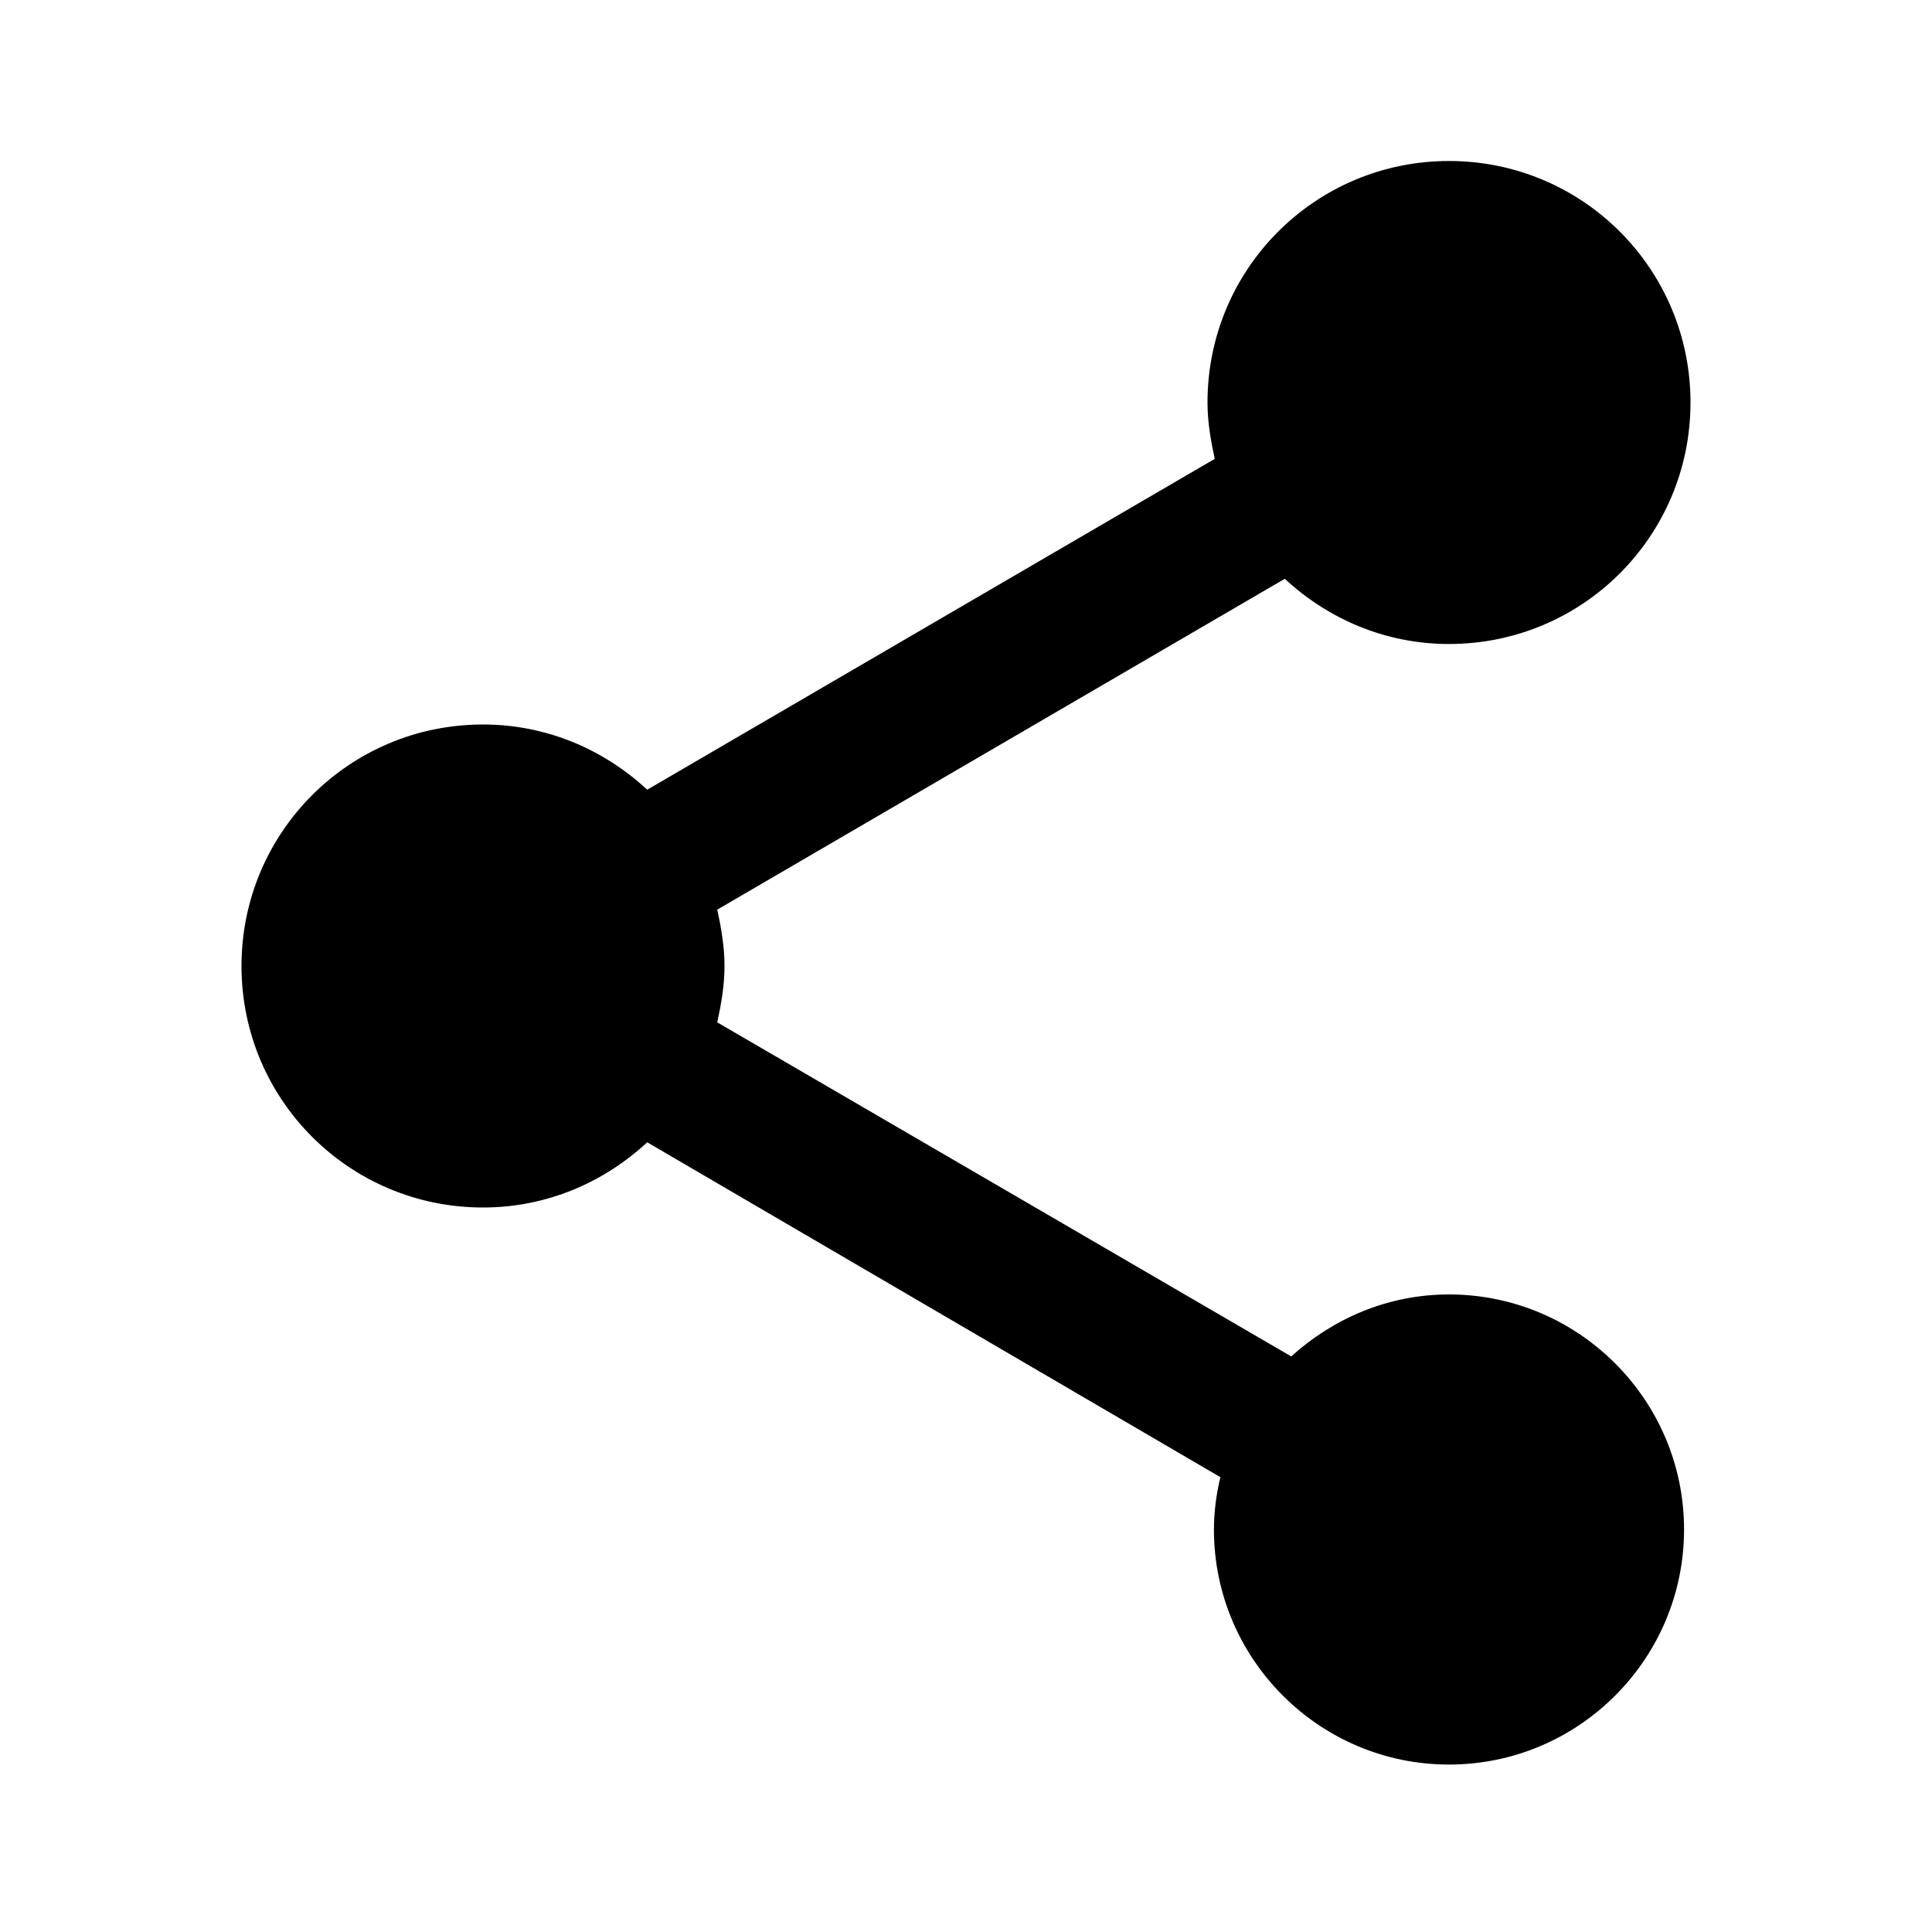
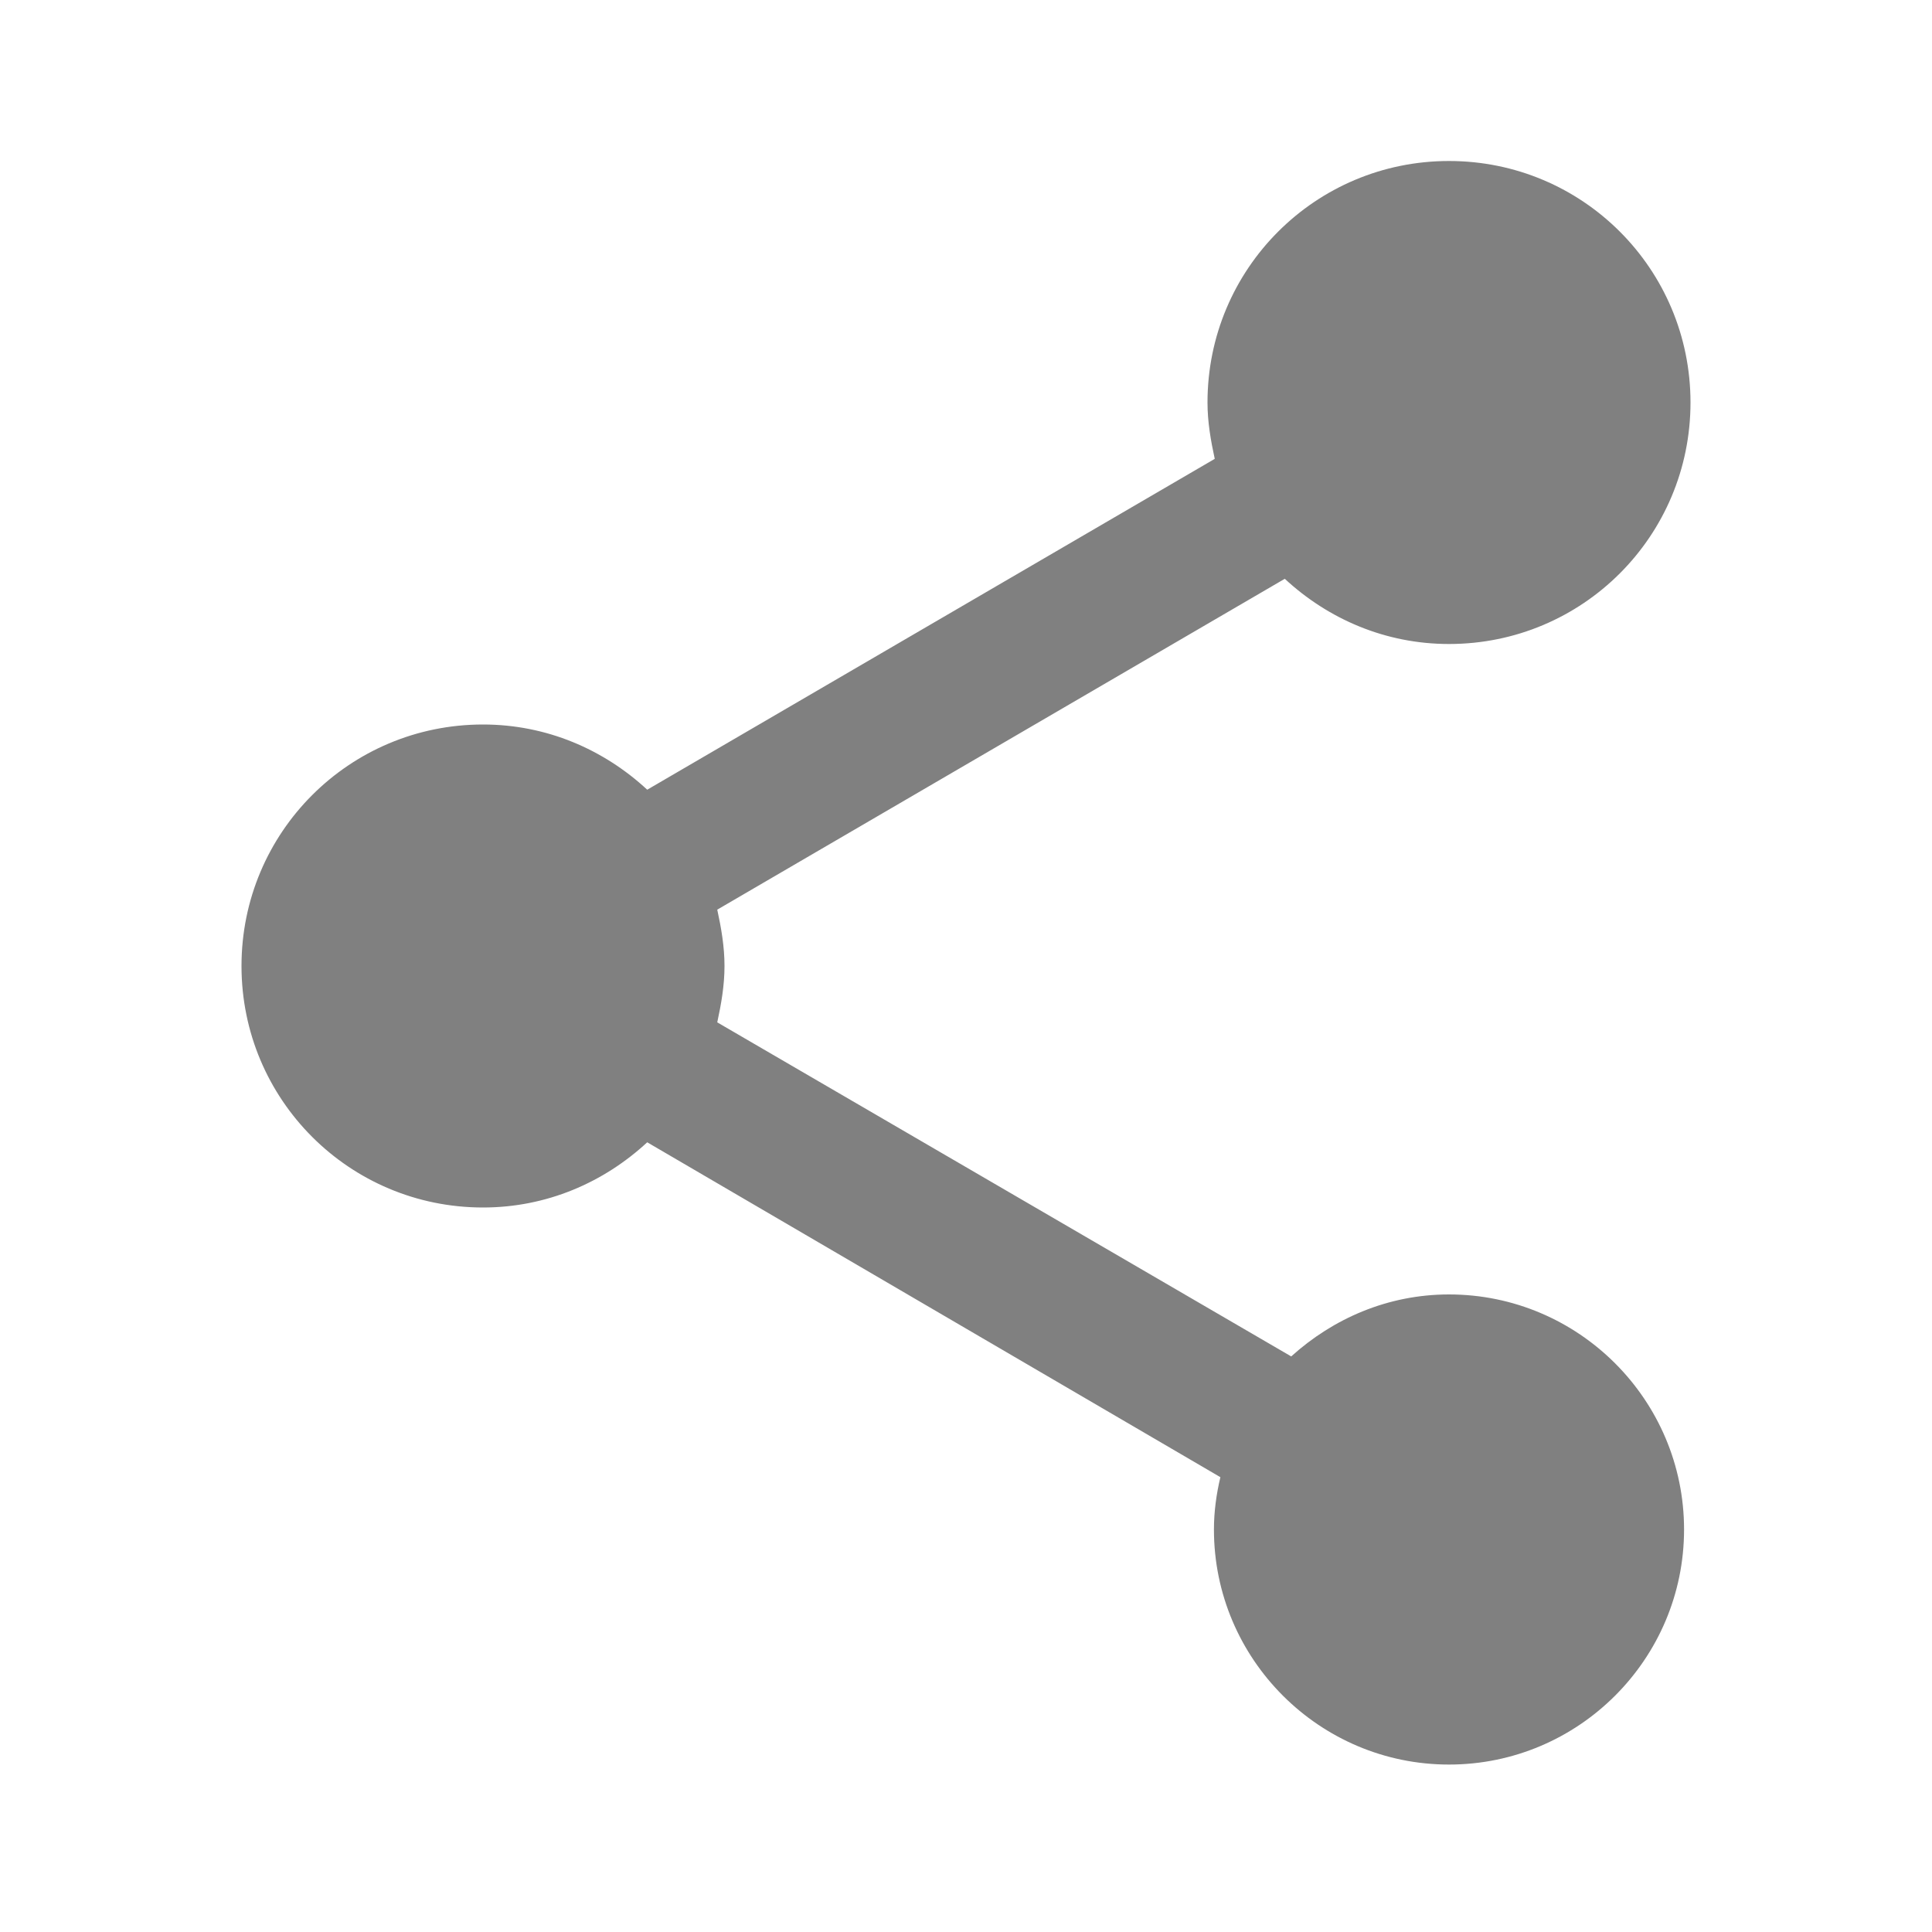
- <svg xmlns="http://www.w3.org/2000/svg" height="24px" viewBox="0 0 24 24" width="24px" fill="#000000">
+ <svg xmlns="http://www.w3.org/2000/svg" height="24px" viewBox="0 0 24 24" width="24px" fill="gray">
  <path d="M0 0h24v24H0z" fill="none" />
  <path d="M18 16.08c-.76 0-1.44.3-1.96.77L8.91 12.7c.05-.23.09-.46.09-.7s-.04-.47-.09-.7l7.05-4.11c.54.5 1.25.81 2.04.81 1.66 0 3-1.34 3-3s-1.34-3-3-3-3 1.34-3 3c0 .24.04.47.09.7L8.04 9.81C7.5 9.31 6.79 9 6 9c-1.66 0-3 1.34-3 3s1.34 3 3 3c.79 0 1.5-.31 2.04-.81l7.12 4.16c-.05.21-.08.43-.08.65 0 1.61 1.31 2.92 2.92 2.92 1.61 0 2.92-1.31 2.92-2.92s-1.31-2.92-2.92-2.92z" />
</svg>
